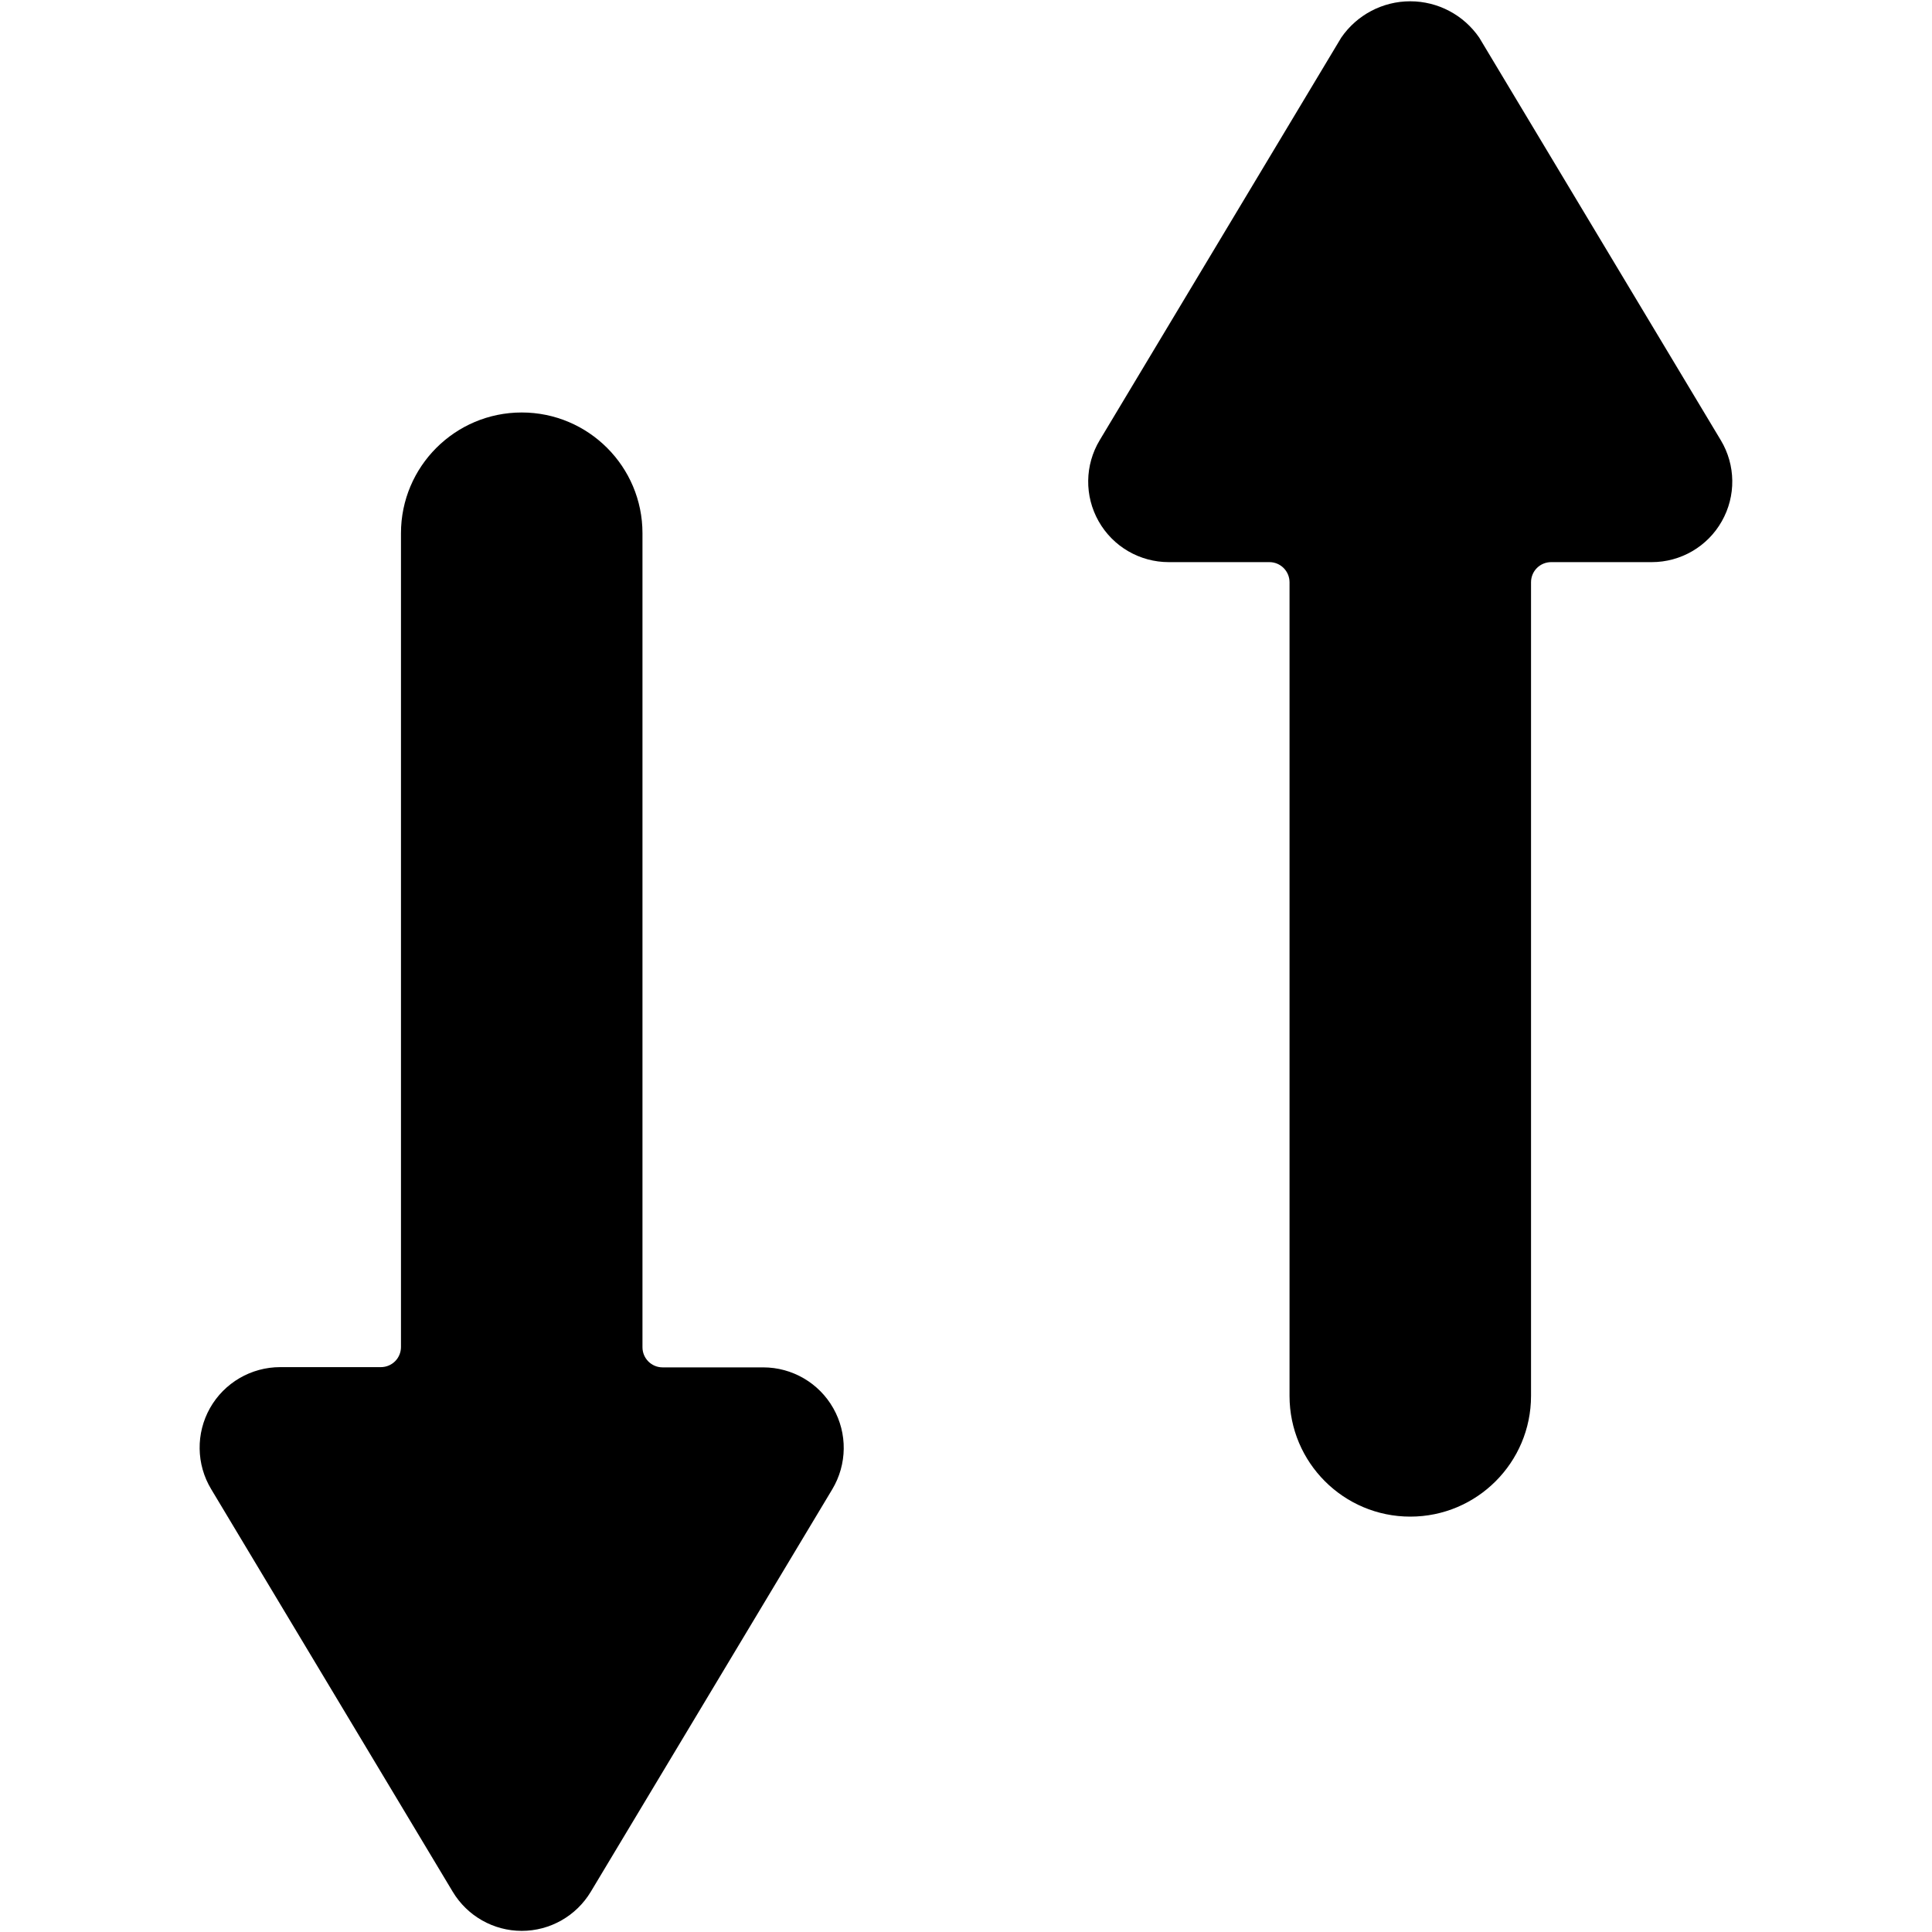
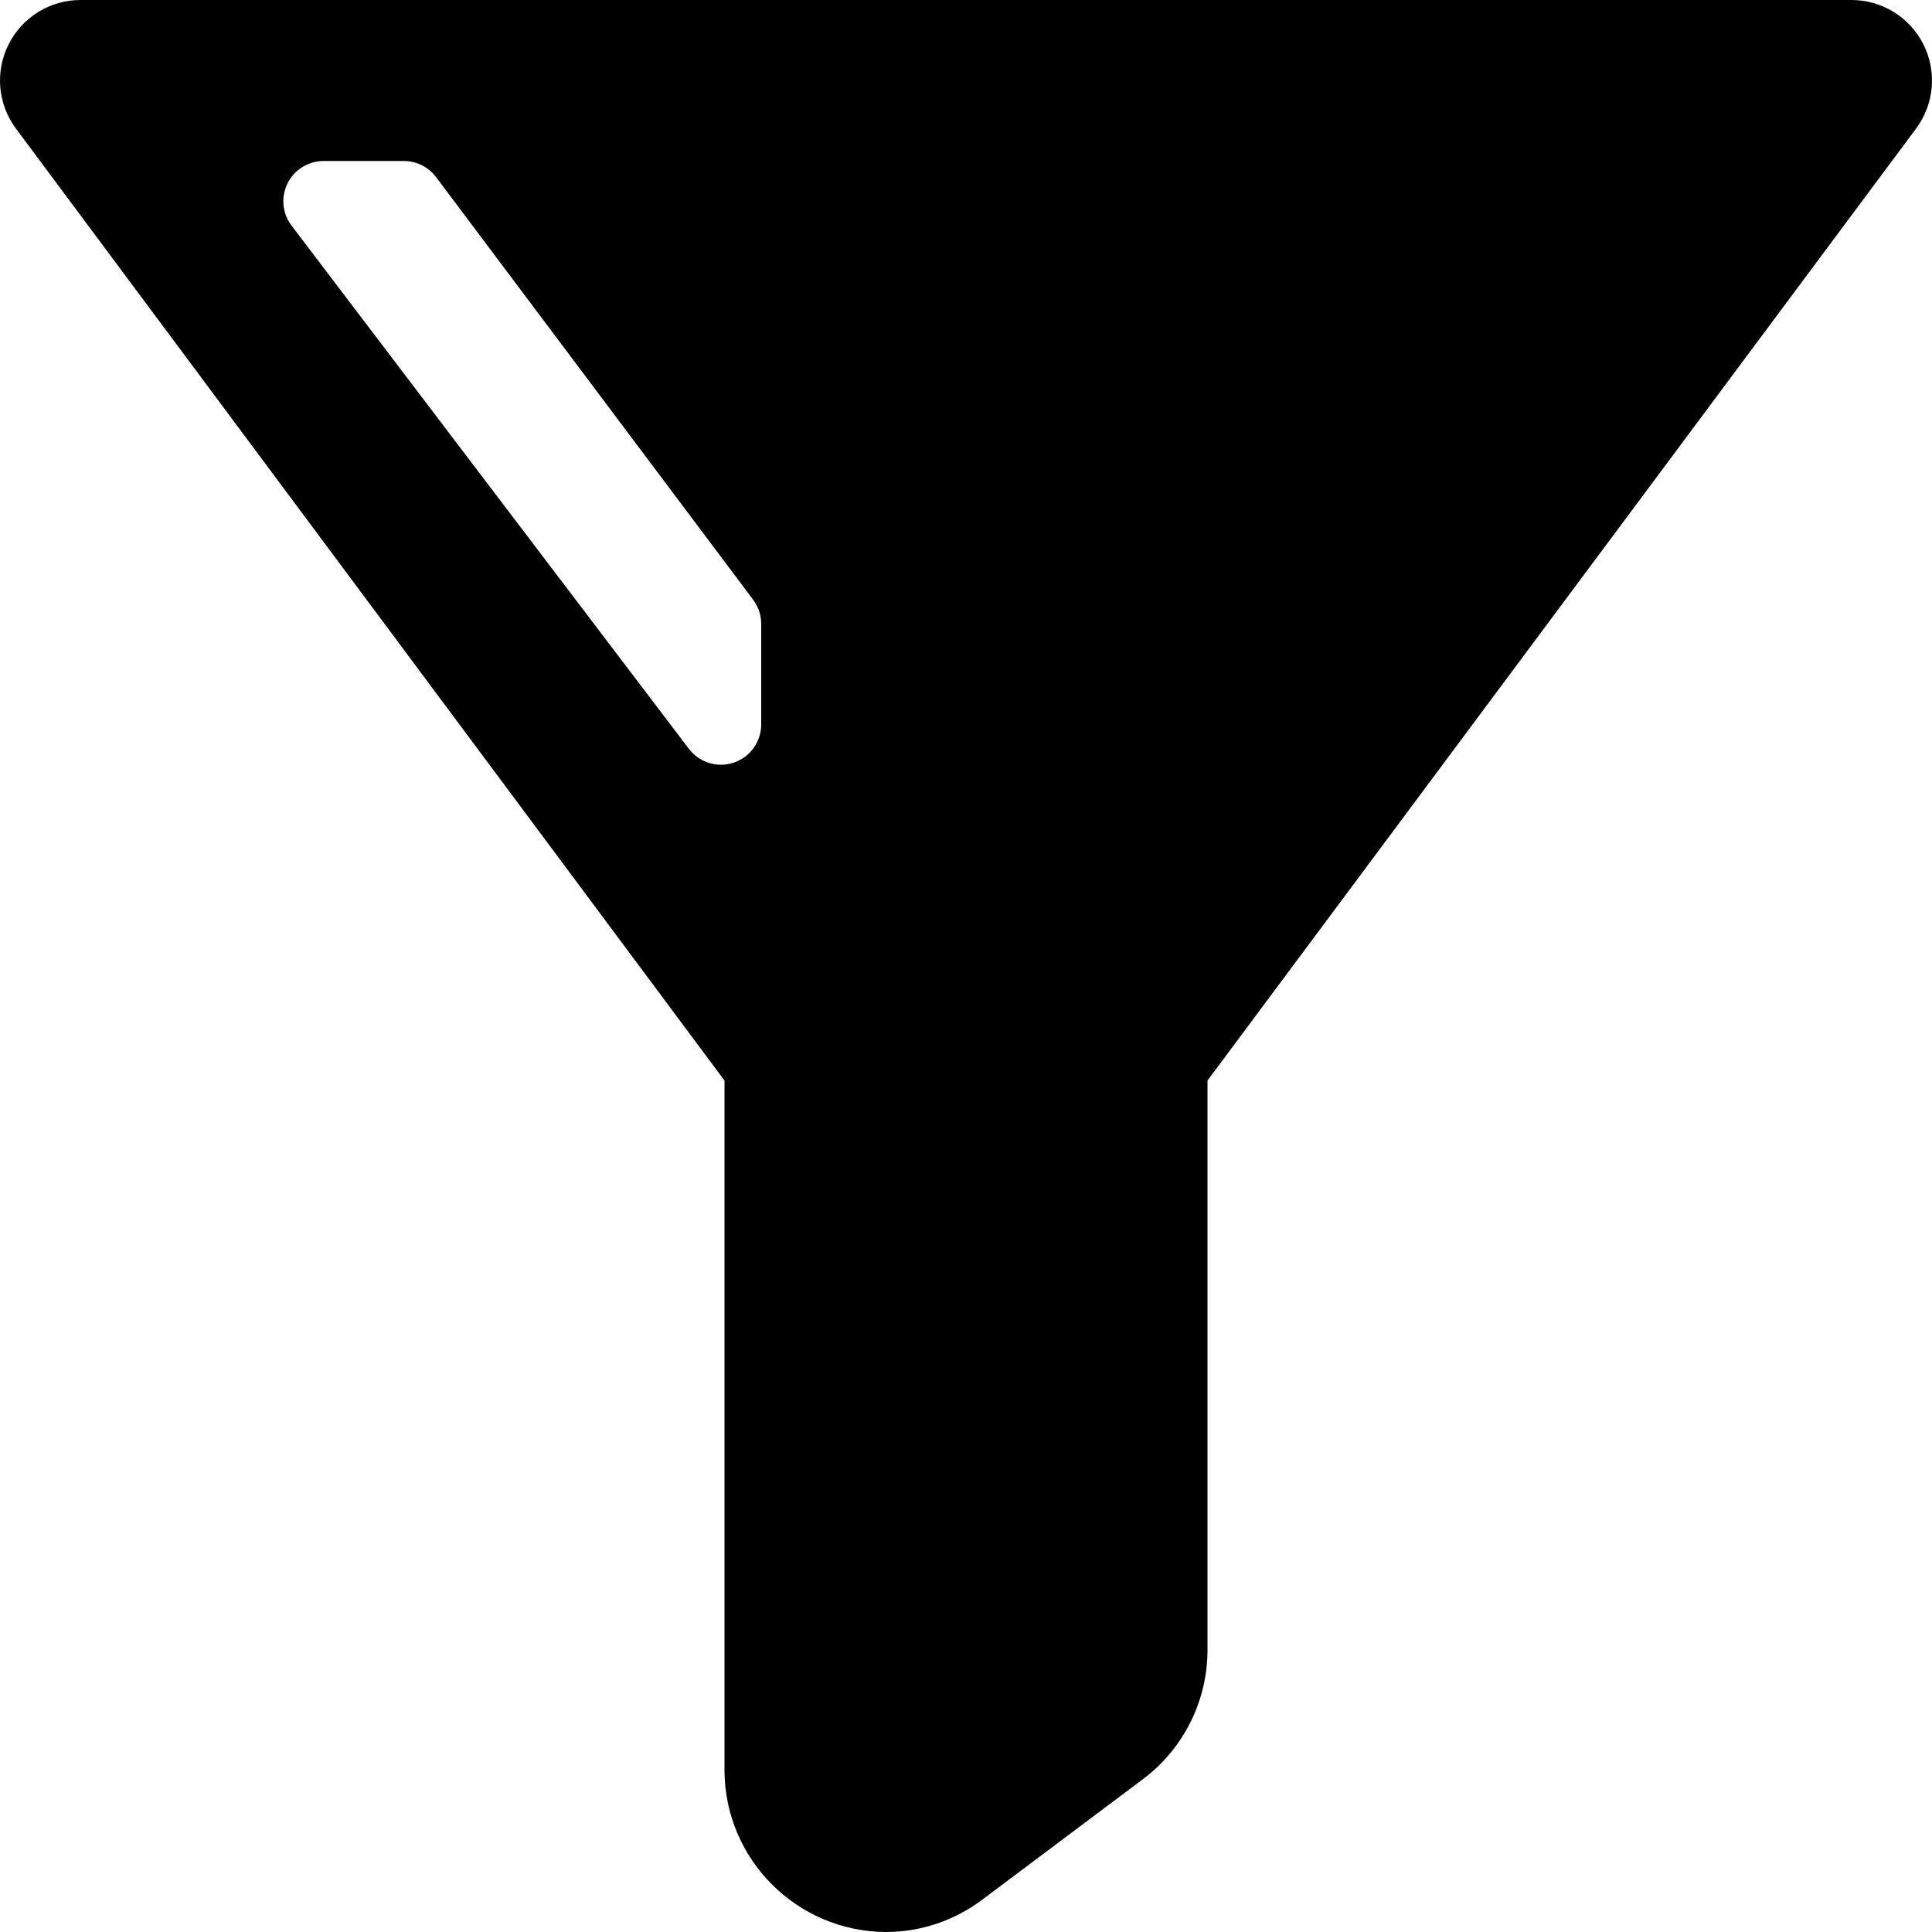
<svg xmlns="http://www.w3.org/2000/svg" width="24px" height="24px" viewBox="0 0 24 24" version="1.1">
-   <g id="icons/actions/filter" stroke="none" stroke-width="1" fill="none" fill-rule="evenodd">
-     <g id="data-transfer-vertical" fill="#000000" transform="translate(2, 0)">
-       <path d="M4.481,5.124 C5.309,5.124 5.981,5.796 5.981,6.624 L5.981,6.624 L5.981,16.736 C5.981,16.874 6.093,16.986 6.231,16.986 L6.231,16.986 L7.481,16.986 C7.841,16.986 8.174,17.18 8.351,17.493 C8.529,17.806 8.524,18.191 8.339,18.5 L8.339,18.5 L5.339,23.5 C5.158,23.801 4.833,23.986 4.481,23.986 C4.13,23.986 3.805,23.801 3.624,23.5 L3.624,23.5 L0.624,18.5 C0.437,18.191 0.432,17.805 0.609,17.491 C0.787,17.177 1.12,16.983 1.481,16.983 L1.481,16.983 L2.731,16.983 C2.797,16.983 2.861,16.957 2.908,16.91 C2.955,16.863 2.981,16.799 2.981,16.733 L2.981,16.733 L2.981,6.624 C2.981,5.796 3.653,5.124 4.481,5.124 Z M15.518,0.016 C15.861,0.016 16.182,0.185 16.376,0.468 L16.376,0.468 L19.376,5.468 C19.562,5.777 19.567,6.162 19.389,6.475 C19.212,6.789 18.879,6.983 18.519,6.983 L18.519,6.983 L17.269,6.983 C17.203,6.983 17.139,7.009 17.092,7.056 C17.045,7.103 17.019,7.167 17.019,7.233 L17.019,7.233 L17.019,17.34 C17.019,18.168 16.347,18.84 15.519,18.84 C14.691,18.84 14.019,18.168 14.019,17.34 L14.019,17.34 L14.019,7.233 C14.019,7.095 13.907,6.983 13.769,6.983 L13.769,6.983 L12.519,6.983 C12.158,6.983 11.826,6.79 11.648,6.476 C11.47,6.162 11.475,5.777 11.661,5.468 L11.661,5.468 L14.661,0.468 C14.855,0.185 15.176,0.016 15.518,0.016 Z" id="Combined-Shape" />
-     </g>
+   <g id="icon-filter" stroke="none" stroke-width="1" fill="none" fill-rule="evenodd">
+     <path d="M23.894,0.552 C23.724,0.214 23.378,0 23,0 L1,0 C0.621,0 0.275,0.214 0.106,0.553 C-0.064,0.892 -0.027,1.297 0.2,1.6 L9,13.423 L9,22 C9.008,23.101 9.899,23.992 11,24 C11.433,24.001 11.854,23.86 12.2,23.6 L14.2,22.1 C14.703,21.722 14.999,21.129 15,20.5 L15,13.423 L23.8,1.6 C24.027,1.297 24.064,0.891 23.894,0.552 Z M5.417,2.2 L9.356,7.45 C9.421,7.537 9.456,7.642 9.456,7.75 L9.456,9 C9.456,9.215 9.318,9.406 9.114,9.474 C8.91,9.542 8.685,9.472 8.556,9.3 L3.62,2.8 C3.506,2.648 3.488,2.446 3.573,2.276 C3.657,2.107 3.831,2 4.02,2 L5.02,2 C5.176,2.001 5.323,2.075 5.417,2.2 Z" id="Shape" fill="#000000" fill-rule="nonzero" />
  </g>
</svg>
